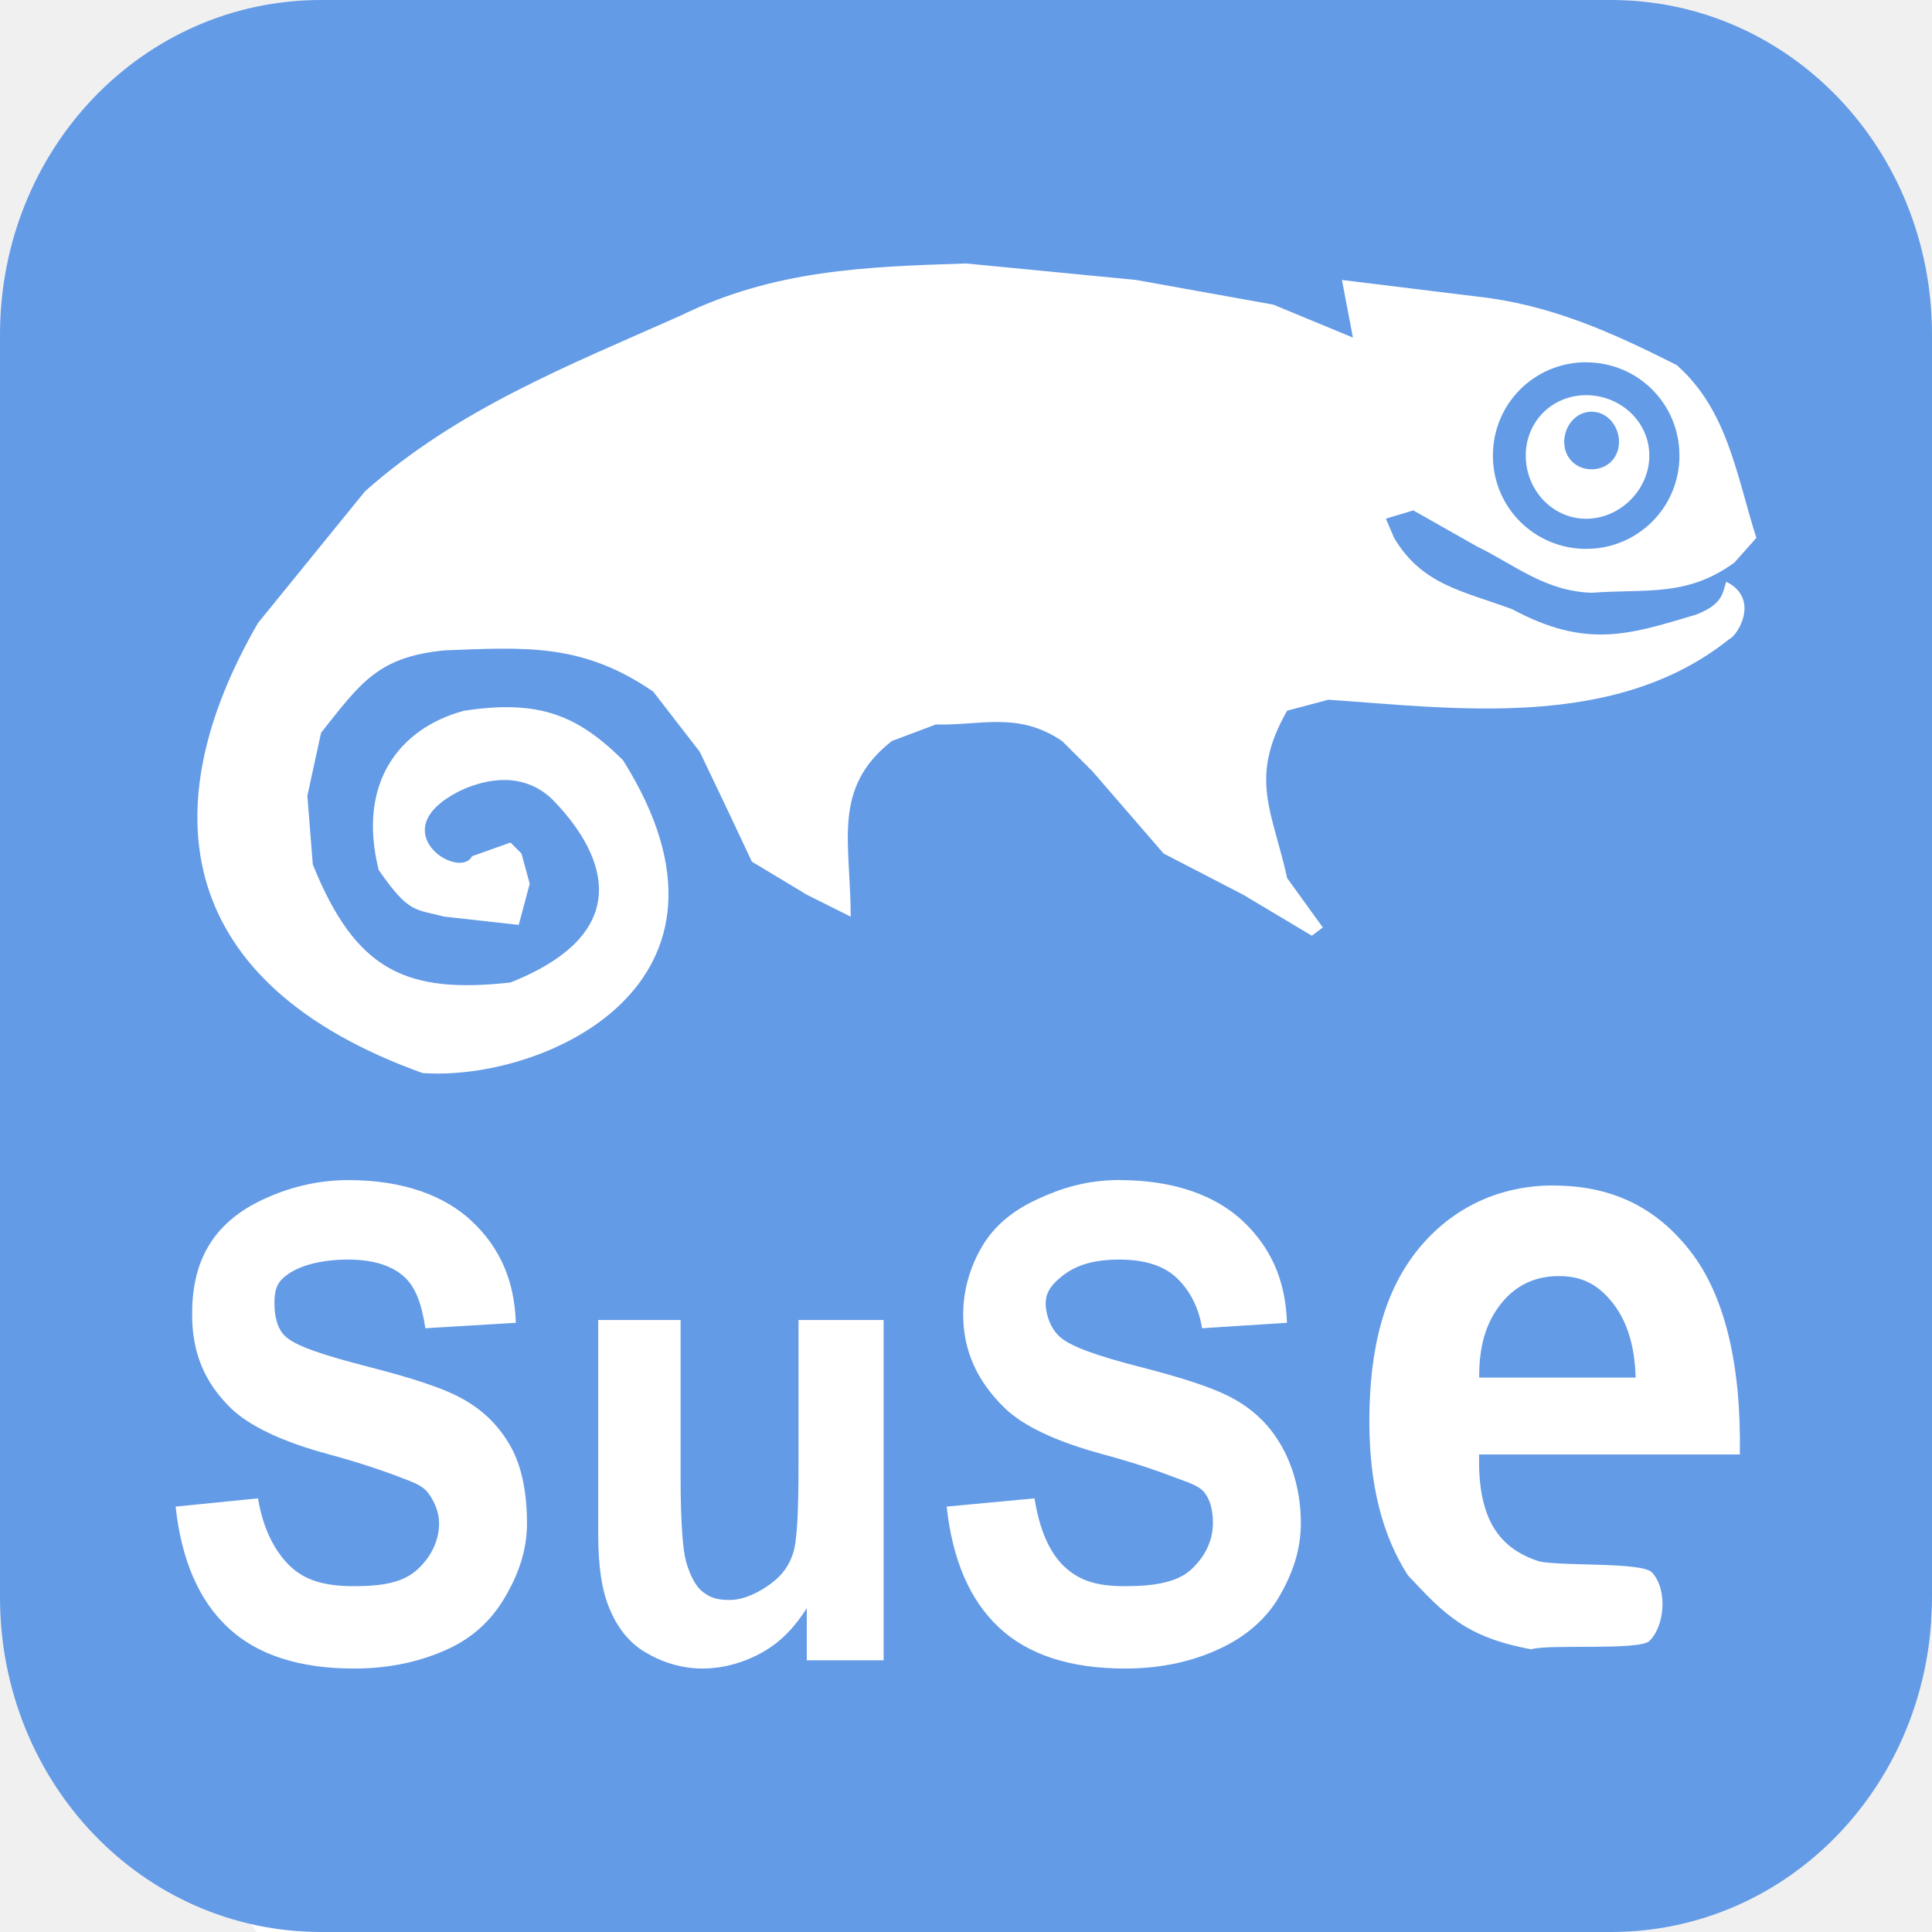
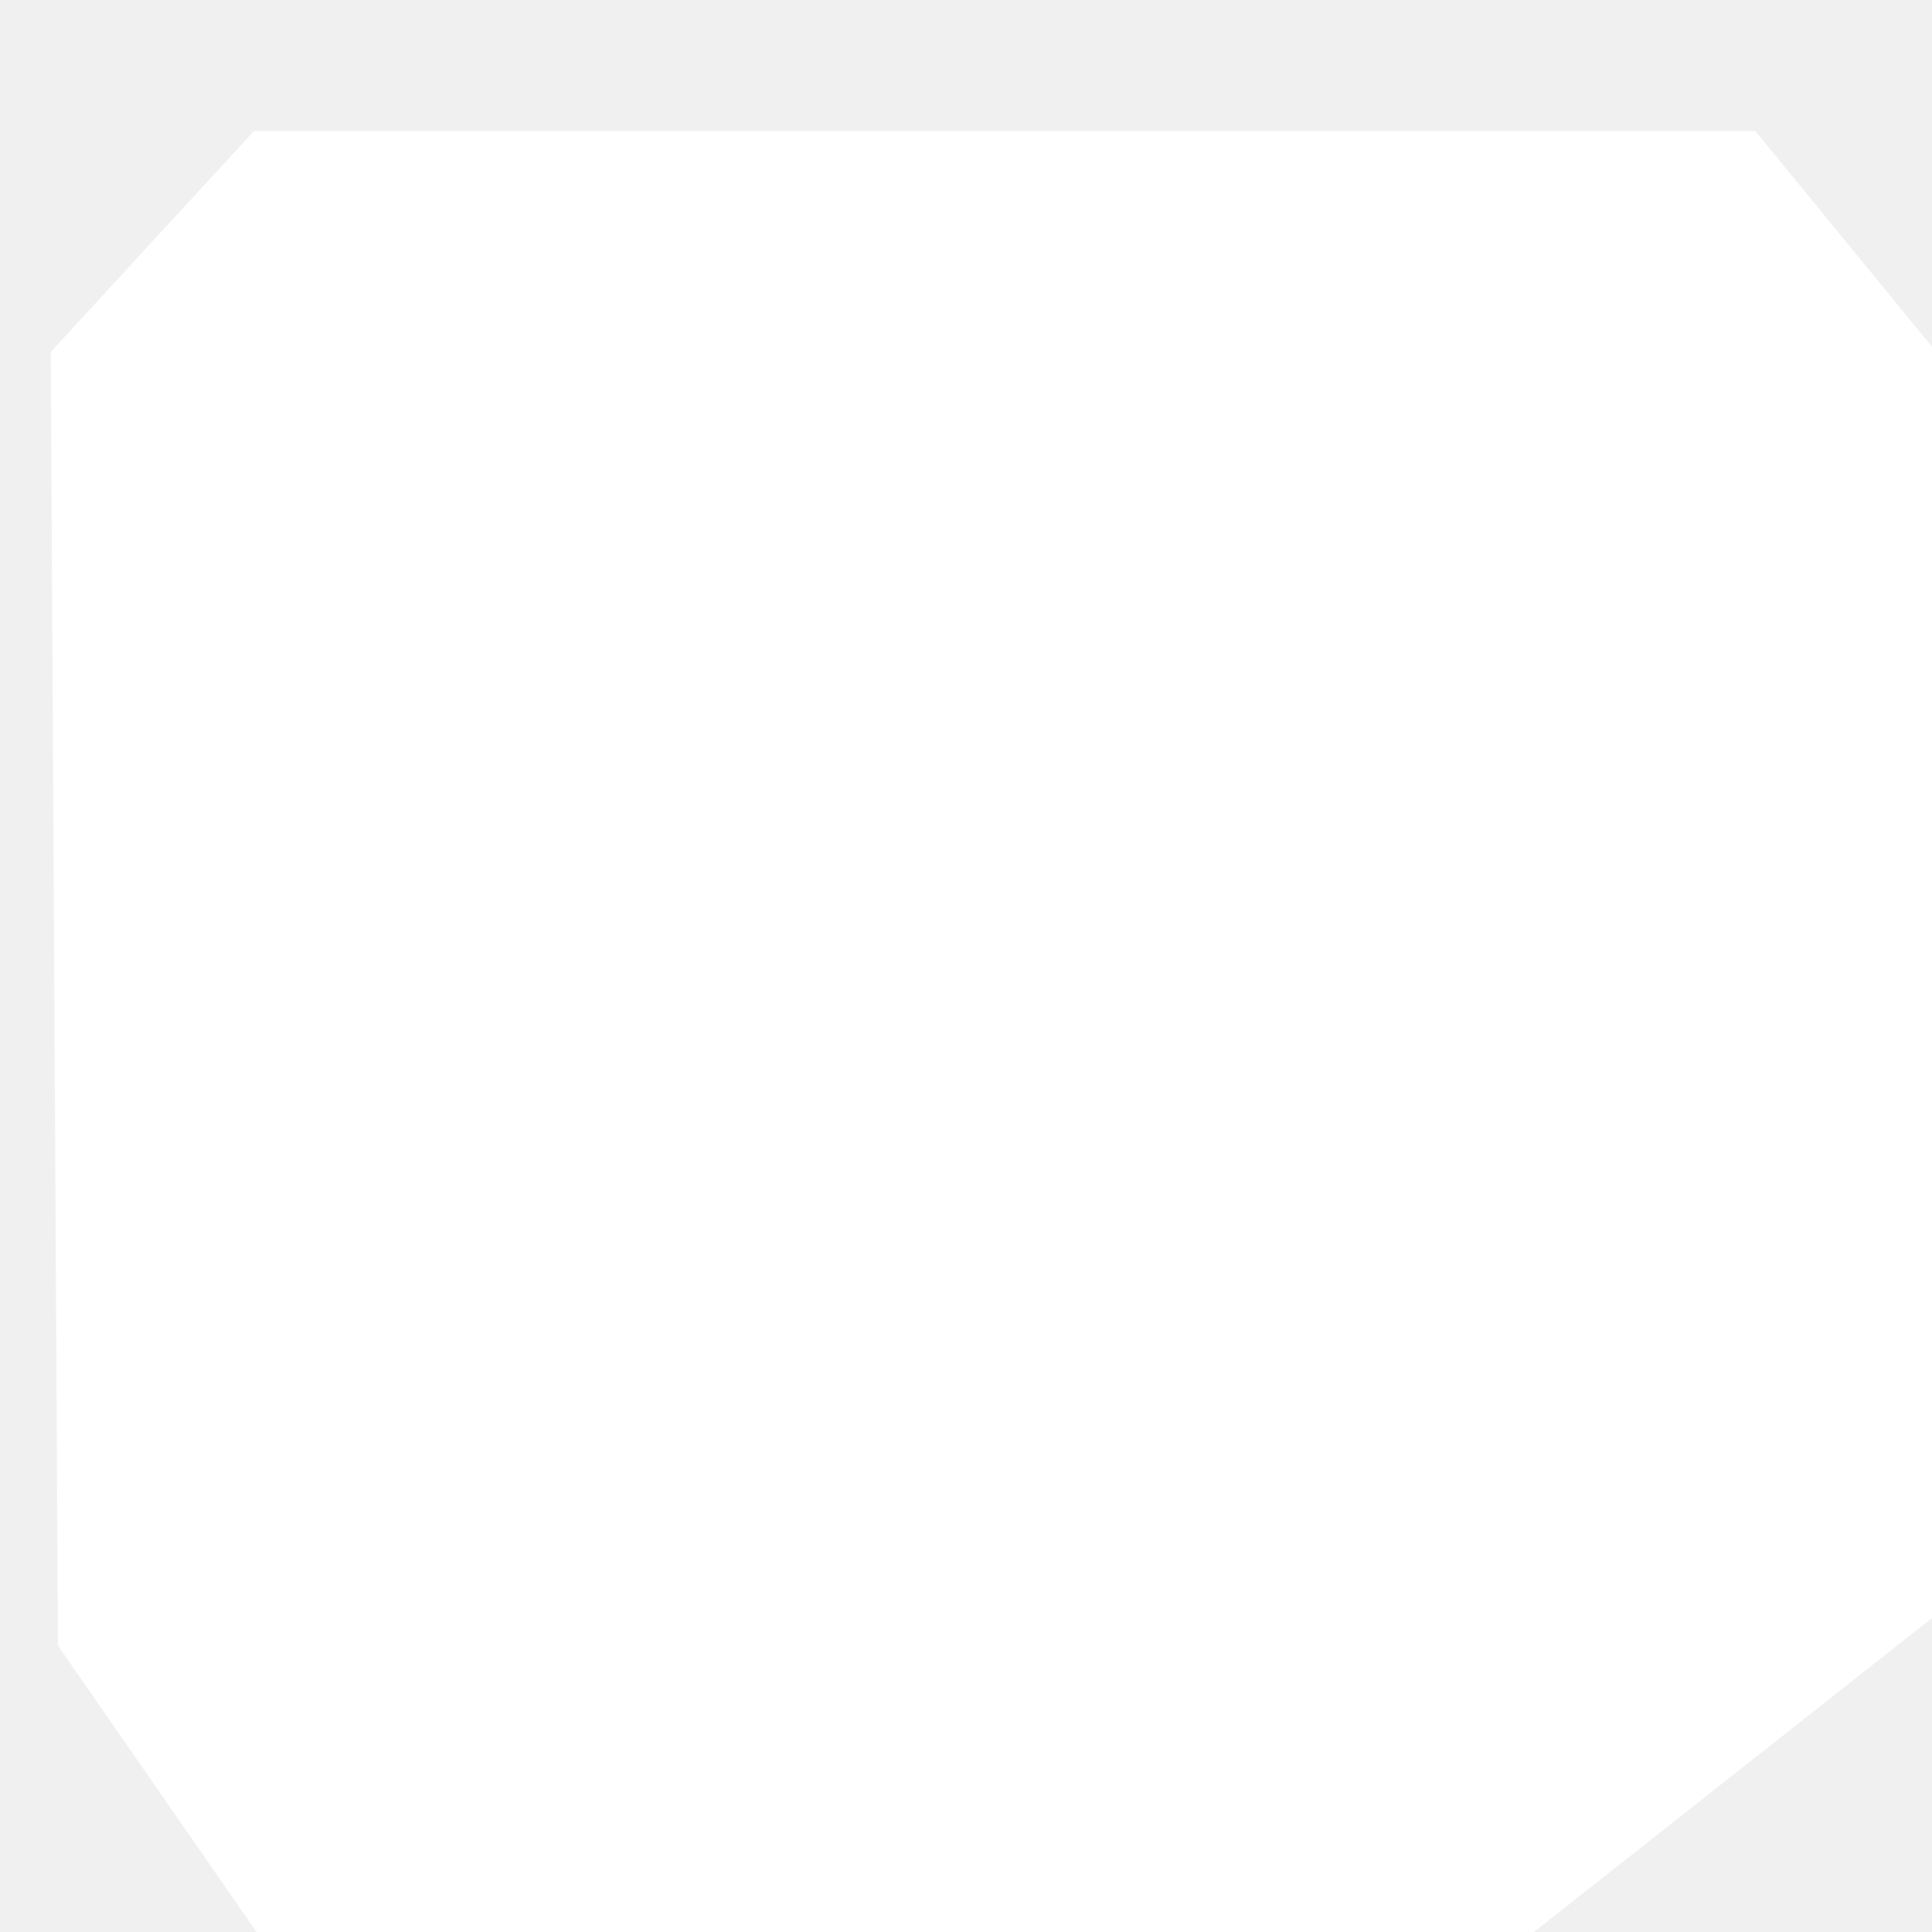
<svg xmlns="http://www.w3.org/2000/svg" version="1.1" width="22" height="22" id="svg15992">
  <defs id="defs15994" />
  <g id="g21554">
    <path d="m 2.892,1.492 17.096,0 L 22,3.949 22,18.425 17.467,22 2.921,22 0.66,18.739 0.578,4.007 z" id="rect3155" style="fill:#ffffff;fill-opacity:1;fill-rule:nonzero;stroke:none" />
    <g transform="translate(0,-1030.362)" id="layer1">
      <g transform="translate(3,1033.858)" id="layer1-8">
        <g id="text5399" style="font-size:7px;font-style:normal;font-variant:normal;font-weight:bold;font-stretch:normal;line-height:125%;letter-spacing:0px;word-spacing:0px;fill:#000000;fill-opacity:1;stroke:none;font-family:Arial;-inkscape-font-specification:Arial Bold" />
        <g transform="translate(0,-1036.425)" id="layer1-3">
          <g transform="scale(0.8972363,1.114534)" id="text5639" style="font-size:7.977px;font-style:normal;font-variant:normal;font-weight:bold;font-stretch:normal;line-height:125%;letter-spacing:0px;word-spacing:0px;fill:#cccccc;fill-opacity:1;stroke:none;font-family:Arial;-inkscape-font-specification:Arial Bold" />
          <g transform="scale(1.019585,0.9807909)" id="text6068" style="font-size:6.624px;font-style:normal;font-variant:normal;font-weight:bold;font-stretch:normal;line-height:125%;letter-spacing:0px;word-spacing:0px;fill:#000000;fill-opacity:1;stroke:none;font-family:Arial;-inkscape-font-specification:Arial Bold" />
          <g id="text6125" style="font-size:6px;font-style:normal;font-variant:normal;font-weight:bold;font-stretch:normal;line-height:125%;letter-spacing:0px;word-spacing:0px;fill:#000000;fill-opacity:1;stroke:none;font-family:Arial;-inkscape-font-specification:Arial Bold" />
        </g>
        <g transform="translate(0,-1036.362)" id="layer1-84">
          <g transform="scale(0.9355754,1.068861)" id="text7308" style="font-size:8.035px;font-style:normal;font-variant:normal;font-weight:bold;font-stretch:normal;line-height:125%;letter-spacing:0px;word-spacing:0px;fill:#ffffff;fill-opacity:1;stroke:none;font-family:Arial;-inkscape-font-specification:Arial Bold" />
        </g>
        <g transform="scale(0.9686171,1.0324)" id="text5724" style="font-size:9.885px;font-style:normal;font-variant:normal;font-weight:bold;font-stretch:normal;line-height:125%;letter-spacing:0px;word-spacing:0px;fill:#ffffff;fill-opacity:1;stroke:none;font-family:Arial;-inkscape-font-specification:Arial Bold" />
        <g id="text5751" style="font-size:7px;font-style:normal;font-variant:normal;font-weight:bold;font-stretch:normal;line-height:125%;letter-spacing:0px;word-spacing:0px;fill:#ffffff;fill-opacity:1;stroke:none;font-family:Arial;-inkscape-font-specification:Arial Bold" />
        <g id="layer1-37">
          <g id="text5141" style="font-size:7px;font-style:normal;font-variant:normal;font-weight:bold;font-stretch:normal;line-height:125%;letter-spacing:0px;word-spacing:0px;fill:#000000;fill-opacity:1;stroke:none;font-family:Arial;-inkscape-font-specification:Arial Bold" />
        </g>
        <g transform="scale(1.099552,0.9094615)" id="text5804" style="font-size:6.366px;font-style:normal;font-variant:normal;font-weight:bold;font-stretch:normal;line-height:125%;letter-spacing:0px;word-spacing:0px;fill:#000000;fill-opacity:1;stroke:none;font-family:Arial;-inkscape-font-specification:Arial Bold" />
        <g transform="scale(0.947252,1.055685)" id="text5938" style="font-size:7px;font-style:normal;font-variant:normal;font-weight:bold;font-stretch:normal;line-height:125%;letter-spacing:0px;word-spacing:0px;fill:#000000;fill-opacity:1;stroke:none;font-family:Arial;-inkscape-font-specification:Arial Bold" />
      </g>
      <g transform="matrix(1.36699,0,0,1.375,30.30548,-396.9663)" id="layer1-849">
        <g id="text7004" style="font-size:6px;font-style:normal;font-variant:normal;font-weight:bold;font-stretch:normal;line-height:125%;letter-spacing:0px;word-spacing:0px;fill:#000000;fill-opacity:1;stroke:none;font-family:Arial;-inkscape-font-specification:Arial Bold" />
      </g>
      <g transform="matrix(1.375,0,0,1.375,0,-394.6358)" id="layer1-2">
        <g transform="scale(0.9355754,1.068861)" id="text7308-2" style="font-size:6.138px;font-style:normal;font-variant:normal;font-weight:bold;font-stretch:normal;line-height:125%;letter-spacing:0px;word-spacing:0px;fill:#ffffff;fill-opacity:1;stroke:none;font-family:Arial;-inkscape-font-specification:Arial Bold" />
      </g>
      <g transform="matrix(1.375,0,0,1.375,26.09721,-407.4681)" id="layer1-29" />
      <g transform="matrix(1.375,0,0,1.375,0,-394.6358)" id="layer1-3-2">
        <g transform="scale(0.9355754,1.068861)" id="text7308-5" style="font-size:6.138px;font-style:normal;font-variant:normal;font-weight:bold;font-stretch:normal;line-height:125%;letter-spacing:0px;word-spacing:0px;fill:#ffffff;fill-opacity:1;stroke:none;font-family:Arial;-inkscape-font-specification:Arial Bold" />
      </g>
      <g transform="matrix(1.375,0,0,1.375,0,-394.6358)" id="layer1-3-1">
        <g transform="scale(0.9355754,1.068861)" id="text7308-7" style="font-size:6.138px;font-style:normal;font-variant:normal;font-weight:bold;font-stretch:normal;line-height:125%;letter-spacing:0px;word-spacing:0px;fill:#ffffff;fill-opacity:1;stroke:none;font-family:Arial;-inkscape-font-specification:Arial Bold" />
      </g>
      <g transform="matrix(1.5,0,0,1.5,-29.44401,-522.9108)" id="layer1-6">
        <g transform="scale(0.9355754,1.068861)" id="text7308-3" style="font-size:6.138px;font-style:normal;font-variant:normal;font-weight:bold;font-stretch:normal;line-height:125%;letter-spacing:0px;word-spacing:0px;fill:#ffffff;fill-opacity:1;stroke:none;font-family:Arial;-inkscape-font-specification:Arial Bold" />
      </g>
      <g transform="matrix(1.375,0,0,1.375,0,-394.6358)" id="layer1-2-2">
        <g transform="scale(0.9355754,1.068861)" id="text7308-2-5" style="font-size:8.388px;font-style:normal;font-variant:normal;font-weight:bold;font-stretch:normal;line-height:125%;letter-spacing:0px;word-spacing:0px;fill:#ffffff;fill-opacity:1;stroke:none;font-family:Arial;-inkscape-font-specification:Arial Bold" />
      </g>
      <g transform="translate(16.57482,1039.989)" id="g18916">
        <g transform="translate(0,-1036.362)" id="layer1-37-1">
          <g transform="scale(0.9355754,1.068861)" id="text7308-75" style="font-size:8.388px;font-style:normal;font-variant:normal;font-weight:bold;font-stretch:normal;line-height:125%;letter-spacing:0px;word-spacing:0px;fill:#ffffff;fill-opacity:1;stroke:none;font-family:Arial;-inkscape-font-specification:Arial Bold" />
        </g>
        <g id="text3074-3" style="font-size:7px;font-style:normal;font-variant:normal;font-weight:bold;font-stretch:normal;line-height:125%;letter-spacing:0px;word-spacing:0px;fill:#ffffff;fill-opacity:1;stroke:none;font-family:Arial;-inkscape-font-specification:Arial Bold" />
        <g id="text3330-4" style="font-size:7px;font-style:normal;font-variant:normal;font-weight:bold;font-stretch:normal;line-height:125%;letter-spacing:0px;word-spacing:0px;fill:#ffffff;fill-opacity:1;stroke:none;font-family:Arial;-inkscape-font-specification:Arial Bold" />
        <g id="text3334-3" style="font-size:7px;font-style:normal;font-variant:normal;font-weight:bold;font-stretch:normal;line-height:125%;letter-spacing:0px;word-spacing:0px;fill:#ffffff;fill-opacity:1;stroke:none;font-family:Arial;-inkscape-font-specification:Arial Bold" />
        <g transform="scale(1.002552,0.9974549)" id="text3420" style="font-size:8.29px;font-style:normal;font-variant:normal;font-weight:bold;font-stretch:normal;line-height:125%;letter-spacing:0px;word-spacing:0px;fill:#ffffff;fill-opacity:1;stroke:none;font-family:Arial;-inkscape-font-specification:Arial Bold" />
      </g>
-       <path d="M 3.656,0 C 1.622,0 0,1.703 0,3.812 l 0,14.375 C 0,20.297 1.622,22 3.656,22 l 14.688,0 C 20.378,22 22,20.297 22,18.188 L 22,3.812 C 22,1.703 20.378,0 18.344,0 L 3.656,0 z M 11,3 12.938,3.188 14.5,3.469 l 0.906,0.375 -0.125,-0.656 1.531,0.188 c 0.841,0.091 1.541,0.408 2.281,0.781 C 19.674,4.671 19.771,5.405 20,6.125 L 19.75,6.406 C 19.206,6.802 18.744,6.703 18.125,6.75 17.593,6.732 17.255,6.436 16.812,6.219 L 16.094,5.812 15.781,5.906 15.875,6.125 c 0.317,0.535 0.782,0.604 1.344,0.812 0.846,0.454 1.333,0.29 2.094,0.062 0.308,-0.119 0.3,-0.246 0.344,-0.375 0.385,0.191 0.137,0.609 0.031,0.656 -1.304,1.045 -3.144,0.783 -4.562,0.688 l -0.469,0.125 c -0.443,0.773 -0.164,1.151 0,1.906 l 0.406,0.562 -0.125,0.094 L 14.156,10.188 13.25,9.719 12.438,8.781 12.094,8.438 C 11.593,8.099 11.169,8.263 10.656,8.25 l -0.5,0.188 c -0.687,0.539 -0.469,1.151 -0.469,2 l -0.5,-0.25 L 8.562,9.812 8.312,9.281 7.969,8.562 7.438,7.875 C 6.632,7.323 5.991,7.37 5.062,7.406 4.303,7.48 4.107,7.776 3.656,8.344 L 3.5,9.062 3.562,9.844 c 0.492,1.221 1.072,1.473 2.25,1.344 C 7.32,10.589 6.837,9.656 6.281,9.094 5.897,8.738 5.423,8.92 5.25,9 4.323,9.451 5.229,10.034 5.375,9.75 l 0.438,-0.156 0.125,0.125 0.094,0.344 -0.125,0.469 L 5.062,10.438 C 4.723,10.351 4.655,10.401 4.312,9.906 4.065,8.914 4.547,8.294 5.281,8.094 6.138,7.963 6.575,8.143 7.094,8.656 8.702,11.213 6.179,12.317 4.812,12.219 1.993,11.207 1.711,9.215 2.938,7.094 l 1.219,-1.5 C 5.217,4.654 6.477,4.161 7.75,3.594 8.819,3.072 9.846,3.038 11,3 z m 7.062,1.125 C 17.475,4.125 17,4.595 17,5.188 17,5.78 17.475,6.25 18.062,6.25 c 0.587,0 1.062,-0.47 1.062,-1.062 0,-0.592 -0.475,-1.062 -1.062,-1.062 z m 0,0.375 c 0.386,0 0.719,0.298 0.719,0.688 0,0.389 -0.333,0.719 -0.719,0.719 -0.386,0 -0.688,-0.329 -0.688,-0.719 0,-0.389 0.302,-0.688 0.688,-0.688 z m 0.062,0.188 c -0.179,0 -0.312,0.163 -0.312,0.344 0,0.18 0.134,0.312 0.312,0.312 0.179,0 0.312,-0.132 0.312,-0.312 0,-0.18 -0.134,-0.344 -0.312,-0.344 z m -14.156,8.75 c 0.618,6e-6 1.094,0.174 1.406,0.469 0.312,0.295 0.484,0.664 0.5,1.156 L 4.844,15.125 c -0.043,-0.276 -0.11,-0.473 -0.25,-0.594 -0.14,-0.121 -0.345,-0.187 -0.625,-0.188 -0.289,5e-6 -0.555,0.058 -0.719,0.188 -0.105,0.083 -0.125,0.173 -0.125,0.312 -1.4e-6,0.127 0.026,0.285 0.125,0.375 0.125,0.115 0.454,0.219 0.938,0.344 0.484,0.124 0.862,0.242 1.094,0.375 0.232,0.133 0.4,0.301 0.531,0.531 0.131,0.23 0.187,0.536 0.188,0.875 -4.3e-6,0.307 -0.093,0.575 -0.25,0.844 C 5.593,18.456 5.38,18.651 5.094,18.781 4.807,18.912 4.459,19 4.031,19 3.409,19 2.927,18.845 2.594,18.531 2.26,18.218 2.065,17.756 2,17.156 L 2.938,17.062 c 0.058,0.354 0.197,0.615 0.375,0.781 0.178,0.166 0.416,0.219 0.719,0.219 0.32,1e-6 0.556,-0.04 0.719,-0.188 C 4.912,17.727 5,17.541 5,17.344 5,17.217 4.943,17.089 4.875,17 4.807,16.911 4.701,16.878 4.531,16.812 4.415,16.769 4.164,16.675 3.75,16.562 3.217,16.419 2.84,16.241 2.625,16.031 2.323,15.736 2.187,15.393 2.188,14.969 2.187,14.696 2.233,14.425 2.375,14.188 2.517,13.95 2.732,13.781 3,13.656 3.268,13.532 3.59,13.438 3.969,13.438 z m 8.781,0 c 0.618,6e-6 1.094,0.174 1.406,0.469 0.312,0.295 0.484,0.664 0.5,1.156 L 13.688,15.125 c -0.043,-0.276 -0.173,-0.473 -0.312,-0.594 -0.14,-0.121 -0.345,-0.187 -0.625,-0.188 -0.289,6e-6 -0.493,0.058 -0.656,0.188 -0.105,0.083 -0.188,0.173 -0.188,0.312 -2e-6,0.127 0.058,0.285 0.156,0.375 0.125,0.115 0.423,0.219 0.906,0.344 0.484,0.124 0.862,0.242 1.094,0.375 0.232,0.133 0.4,0.301 0.531,0.531 0.131,0.23 0.219,0.536 0.219,0.875 -5e-6,0.307 -0.093,0.575 -0.25,0.844 -0.157,0.268 -0.401,0.463 -0.688,0.594 C 13.588,18.912 13.24,19 12.812,19 c -0.622,0 -1.104,-0.155 -1.438,-0.469 -0.334,-0.313 -0.529,-0.775 -0.594,-1.375 l 1,-0.094 c 0.058,0.354 0.166,0.615 0.344,0.781 0.178,0.166 0.385,0.219 0.688,0.219 0.32,1e-6 0.588,-0.04 0.75,-0.188 0.162,-0.148 0.25,-0.334 0.25,-0.531 0,-0.127 -0.025,-0.255 -0.094,-0.344 -0.068,-0.089 -0.205,-0.122 -0.375,-0.188 -0.116,-0.044 -0.367,-0.138 -0.781,-0.25 -0.533,-0.144 -0.91,-0.321 -1.125,-0.531 -0.302,-0.295 -0.469,-0.638 -0.469,-1.062 0,-0.273 0.077,-0.543 0.219,-0.781 0.142,-0.238 0.357,-0.407 0.625,-0.531 0.268,-0.124 0.559,-0.219 0.938,-0.219 z M 17.688,13.5 c 0.671,6e-6 1.175,0.251 1.562,0.75 0.388,0.499 0.579,1.282 0.562,2.312 l -2.969,0 c -0.018,0.731 0.224,1.072 0.688,1.219 0.272,0.055 1.171,0.005 1.281,0.125 0.185,0.202 0.139,0.621 -0.031,0.781 -0.118,0.111 -1.163,0.032 -1.344,0.094 -0.748,-0.138 -0.994,-0.404 -1.406,-0.844 -0.297,-0.463 -0.438,-1.045 -0.438,-1.75 0,-0.842 0.172,-1.492 0.562,-1.969 0.391,-0.477 0.934,-0.719 1.531,-0.719 z m 0.062,1.031 c -0.261,5e-6 -0.486,0.099 -0.656,0.312 -0.17,0.214 -0.253,0.477 -0.25,0.844 l 1.781,0 C 18.616,15.298 18.514,15.015 18.344,14.812 18.174,14.61 17.994,14.531 17.75,14.531 z m -10.938,0.5 0.938,0 0,1.781 c -1.3e-6,0.546 0.028,0.846 0.062,0.969 0.035,0.123 0.096,0.272 0.188,0.344 0.092,0.072 0.171,0.094 0.312,0.094 0.161,1e-6 0.341,-0.091 0.469,-0.188 0.128,-0.096 0.203,-0.201 0.25,-0.344 0.047,-0.143 0.062,-0.475 0.062,-1.031 l 0,-1.625 0.969,0 0,3.875 -0.875,0 0,-0.594 c -0.13,0.207 -0.288,0.38 -0.5,0.5 C 8.476,18.932 8.235,19 8,19 7.76,19 7.534,18.927 7.344,18.812 7.153,18.698 7.023,18.52 6.938,18.312 6.852,18.105 6.812,17.835 6.812,17.469 l 0,-2.438 z" transform="translate(0,1030.362)" id="rect3001-7-4" style="fill:#649be6;fill-opacity:1;fill-rule:nonzero;stroke:none" />
+       <path d="M 3.656,0 C 1.622,0 0,1.703 0,3.812 l 0,14.375 C 0,20.297 1.622,22 3.656,22 l 14.688,0 C 20.378,22 22,20.297 22,18.188 L 22,3.812 C 22,1.703 20.378,0 18.344,0 L 3.656,0 z M 11,3 12.938,3.188 14.5,3.469 l 0.906,0.375 -0.125,-0.656 1.531,0.188 c 0.841,0.091 1.541,0.408 2.281,0.781 C 19.674,4.671 19.771,5.405 20,6.125 L 19.75,6.406 C 19.206,6.802 18.744,6.703 18.125,6.75 17.593,6.732 17.255,6.436 16.812,6.219 L 16.094,5.812 15.781,5.906 15.875,6.125 c 0.317,0.535 0.782,0.604 1.344,0.812 0.846,0.454 1.333,0.29 2.094,0.062 0.308,-0.119 0.3,-0.246 0.344,-0.375 0.385,0.191 0.137,0.609 0.031,0.656 -1.304,1.045 -3.144,0.783 -4.562,0.688 l -0.469,0.125 c -0.443,0.773 -0.164,1.151 0,1.906 l 0.406,0.562 -0.125,0.094 L 14.156,10.188 13.25,9.719 12.438,8.781 12.094,8.438 C 11.593,8.099 11.169,8.263 10.656,8.25 l -0.5,0.188 c -0.687,0.539 -0.469,1.151 -0.469,2 l -0.5,-0.25 L 8.562,9.812 8.312,9.281 7.969,8.562 7.438,7.875 C 6.632,7.323 5.991,7.37 5.062,7.406 4.303,7.48 4.107,7.776 3.656,8.344 L 3.5,9.062 3.562,9.844 c 0.492,1.221 1.072,1.473 2.25,1.344 C 7.32,10.589 6.837,9.656 6.281,9.094 5.897,8.738 5.423,8.92 5.25,9 4.323,9.451 5.229,10.034 5.375,9.75 l 0.438,-0.156 0.125,0.125 0.094,0.344 -0.125,0.469 L 5.062,10.438 C 4.723,10.351 4.655,10.401 4.312,9.906 4.065,8.914 4.547,8.294 5.281,8.094 6.138,7.963 6.575,8.143 7.094,8.656 8.702,11.213 6.179,12.317 4.812,12.219 1.993,11.207 1.711,9.215 2.938,7.094 l 1.219,-1.5 C 5.217,4.654 6.477,4.161 7.75,3.594 8.819,3.072 9.846,3.038 11,3 z m 7.062,1.125 C 17.475,4.125 17,4.595 17,5.188 17,5.78 17.475,6.25 18.062,6.25 c 0.587,0 1.062,-0.47 1.062,-1.062 0,-0.592 -0.475,-1.062 -1.062,-1.062 z m 0,0.375 c 0.386,0 0.719,0.298 0.719,0.688 0,0.389 -0.333,0.719 -0.719,0.719 -0.386,0 -0.688,-0.329 -0.688,-0.719 0,-0.389 0.302,-0.688 0.688,-0.688 z m 0.062,0.188 c -0.179,0 -0.312,0.163 -0.312,0.344 0,0.18 0.134,0.312 0.312,0.312 0.179,0 0.312,-0.132 0.312,-0.312 0,-0.18 -0.134,-0.344 -0.312,-0.344 z m -14.156,8.75 c 0.618,6e-6 1.094,0.174 1.406,0.469 0.312,0.295 0.484,0.664 0.5,1.156 L 4.844,15.125 c -0.043,-0.276 -0.11,-0.473 -0.25,-0.594 -0.14,-0.121 -0.345,-0.187 -0.625,-0.188 -0.289,5e-6 -0.555,0.058 -0.719,0.188 -0.105,0.083 -0.125,0.173 -0.125,0.312 -1.4e-6,0.127 0.026,0.285 0.125,0.375 0.125,0.115 0.454,0.219 0.938,0.344 0.484,0.124 0.862,0.242 1.094,0.375 0.232,0.133 0.4,0.301 0.531,0.531 0.131,0.23 0.187,0.536 0.188,0.875 -4.3e-6,0.307 -0.093,0.575 -0.25,0.844 C 5.593,18.456 5.38,18.651 5.094,18.781 4.807,18.912 4.459,19 4.031,19 3.409,19 2.927,18.845 2.594,18.531 2.26,18.218 2.065,17.756 2,17.156 L 2.938,17.062 c 0.058,0.354 0.197,0.615 0.375,0.781 0.178,0.166 0.416,0.219 0.719,0.219 0.32,1e-6 0.556,-0.04 0.719,-0.188 C 4.912,17.727 5,17.541 5,17.344 5,17.217 4.943,17.089 4.875,17 4.807,16.911 4.701,16.878 4.531,16.812 4.415,16.769 4.164,16.675 3.75,16.562 3.217,16.419 2.84,16.241 2.625,16.031 2.323,15.736 2.187,15.393 2.188,14.969 2.187,14.696 2.233,14.425 2.375,14.188 2.517,13.95 2.732,13.781 3,13.656 3.268,13.532 3.59,13.438 3.969,13.438 z m 8.781,0 c 0.618,6e-6 1.094,0.174 1.406,0.469 0.312,0.295 0.484,0.664 0.5,1.156 L 13.688,15.125 c -0.043,-0.276 -0.173,-0.473 -0.312,-0.594 -0.14,-0.121 -0.345,-0.187 -0.625,-0.188 -0.289,6e-6 -0.493,0.058 -0.656,0.188 -0.105,0.083 -0.188,0.173 -0.188,0.312 -2e-6,0.127 0.058,0.285 0.156,0.375 0.125,0.115 0.423,0.219 0.906,0.344 0.484,0.124 0.862,0.242 1.094,0.375 0.232,0.133 0.4,0.301 0.531,0.531 0.131,0.23 0.219,0.536 0.219,0.875 -5e-6,0.307 -0.093,0.575 -0.25,0.844 -0.157,0.268 -0.401,0.463 -0.688,0.594 C 13.588,18.912 13.24,19 12.812,19 c -0.622,0 -1.104,-0.155 -1.438,-0.469 -0.334,-0.313 -0.529,-0.775 -0.594,-1.375 l 1,-0.094 c 0.058,0.354 0.166,0.615 0.344,0.781 0.178,0.166 0.385,0.219 0.688,0.219 0.32,1e-6 0.588,-0.04 0.75,-0.188 0.162,-0.148 0.25,-0.334 0.25,-0.531 0,-0.127 -0.025,-0.255 -0.094,-0.344 -0.068,-0.089 -0.205,-0.122 -0.375,-0.188 -0.116,-0.044 -0.367,-0.138 -0.781,-0.25 -0.533,-0.144 -0.91,-0.321 -1.125,-0.531 -0.302,-0.295 -0.469,-0.638 -0.469,-1.062 0,-0.273 0.077,-0.543 0.219,-0.781 0.142,-0.238 0.357,-0.407 0.625,-0.531 0.268,-0.124 0.559,-0.219 0.938,-0.219 z M 17.688,13.5 c 0.671,6e-6 1.175,0.251 1.562,0.75 0.388,0.499 0.579,1.282 0.562,2.312 l -2.969,0 c -0.018,0.731 0.224,1.072 0.688,1.219 0.272,0.055 1.171,0.005 1.281,0.125 0.185,0.202-201771 0.139,0.621 -0.031,0.781 -0.118,0.111 -1.163,0.032 -1.344,0.094 -0.748,-0.138 -0.994,-0.404 -1.406,-0.844 -0.297,-0.463 -0.438,-1.045 -0.438,-1.75 0,-0.842 0.172,-1.492 0.562,-1.969 0.391,-0.477 0.934,-0.719 1.531,-0.719 z m 0.062,1.031 c -0.261,5e-6 -0.486,0.099 -0.656,0.312 -0.17,0.214 -0.253,0.477 -0.25,0.844 l 1.781,0 C 18.616,15.298 18.514,15.015 18.344,14.812 18.174,14.61 17.994,14.531 17.75,14.531 z m -10.938,0.5 0.938,0 0,1.781 c -1.3e-6,0.546 0.028,0.846 0.062,0.969 0.035,0.123 0.096,0.272 0.188,0.344 0.092,0.072 0.171,0.094 0.312,0.094 0.161,1e-6 0.341,-0.091 0.469,-0.188 0.128,-0.096 0.203,-0.201 0.25,-0.344 0.047,-0.143 0.062,-0.475 0.062,-1.031 l 0,-1.625 0.969,0 0,3.875 -0.875,0 0,-0.594 c -0.13,0.207 -0.288,0.38 -0.5,0.5 C 8.476,18.932 8.235,19 8,19 7.76,19 7.534,18.927 7.344,18.812 7.153,18.698 7.023,18.52 6.938,18.312 6.852,18.105 6.812,17.835 6.812,17.469 l 0,-2.438 z" transform="translate(0,1030.362)" id="rect3001-7-4" style="fill:#649be6;fill-opacity:1;fill-rule:nonzero;stroke:none" />
      <g transform="matrix(1.125,0,0,1.135255,1.929688,1032.333)" id="layer1-1">
        <g id="text4018-2" style="font-size:7px;font-style:normal;font-variant:normal;font-weight:bold;font-stretch:normal;line-height:125%;letter-spacing:0px;word-spacing:0px;fill:#ffffff;fill-opacity:1;stroke:none;font-family:Arial;-inkscape-font-specification:Arial Bold" />
        <g transform="scale(0.9378605,1.066257)" id="text4055-9" style="font-size:8.692px;font-style:normal;font-variant:normal;font-weight:bold;font-stretch:normal;line-height:125%;letter-spacing:0px;word-spacing:0px;fill:#000000;fill-opacity:1;stroke:none;font-family:Arial;-inkscape-font-specification:Arial Bold" />
        <g transform="matrix(0.9658682,0,0,1.07829,-3.492908,0.856542)" id="text4149" style="font-size:8.005px;font-style:normal;font-variant:normal;font-weight:bold;font-stretch:normal;line-height:125%;letter-spacing:0px;word-spacing:0px;fill:#000000;fill-opacity:1;stroke:none;font-family:Arial;-inkscape-font-specification:Arial Bold" />
      </g>
    </g>
  </g>
</svg>
